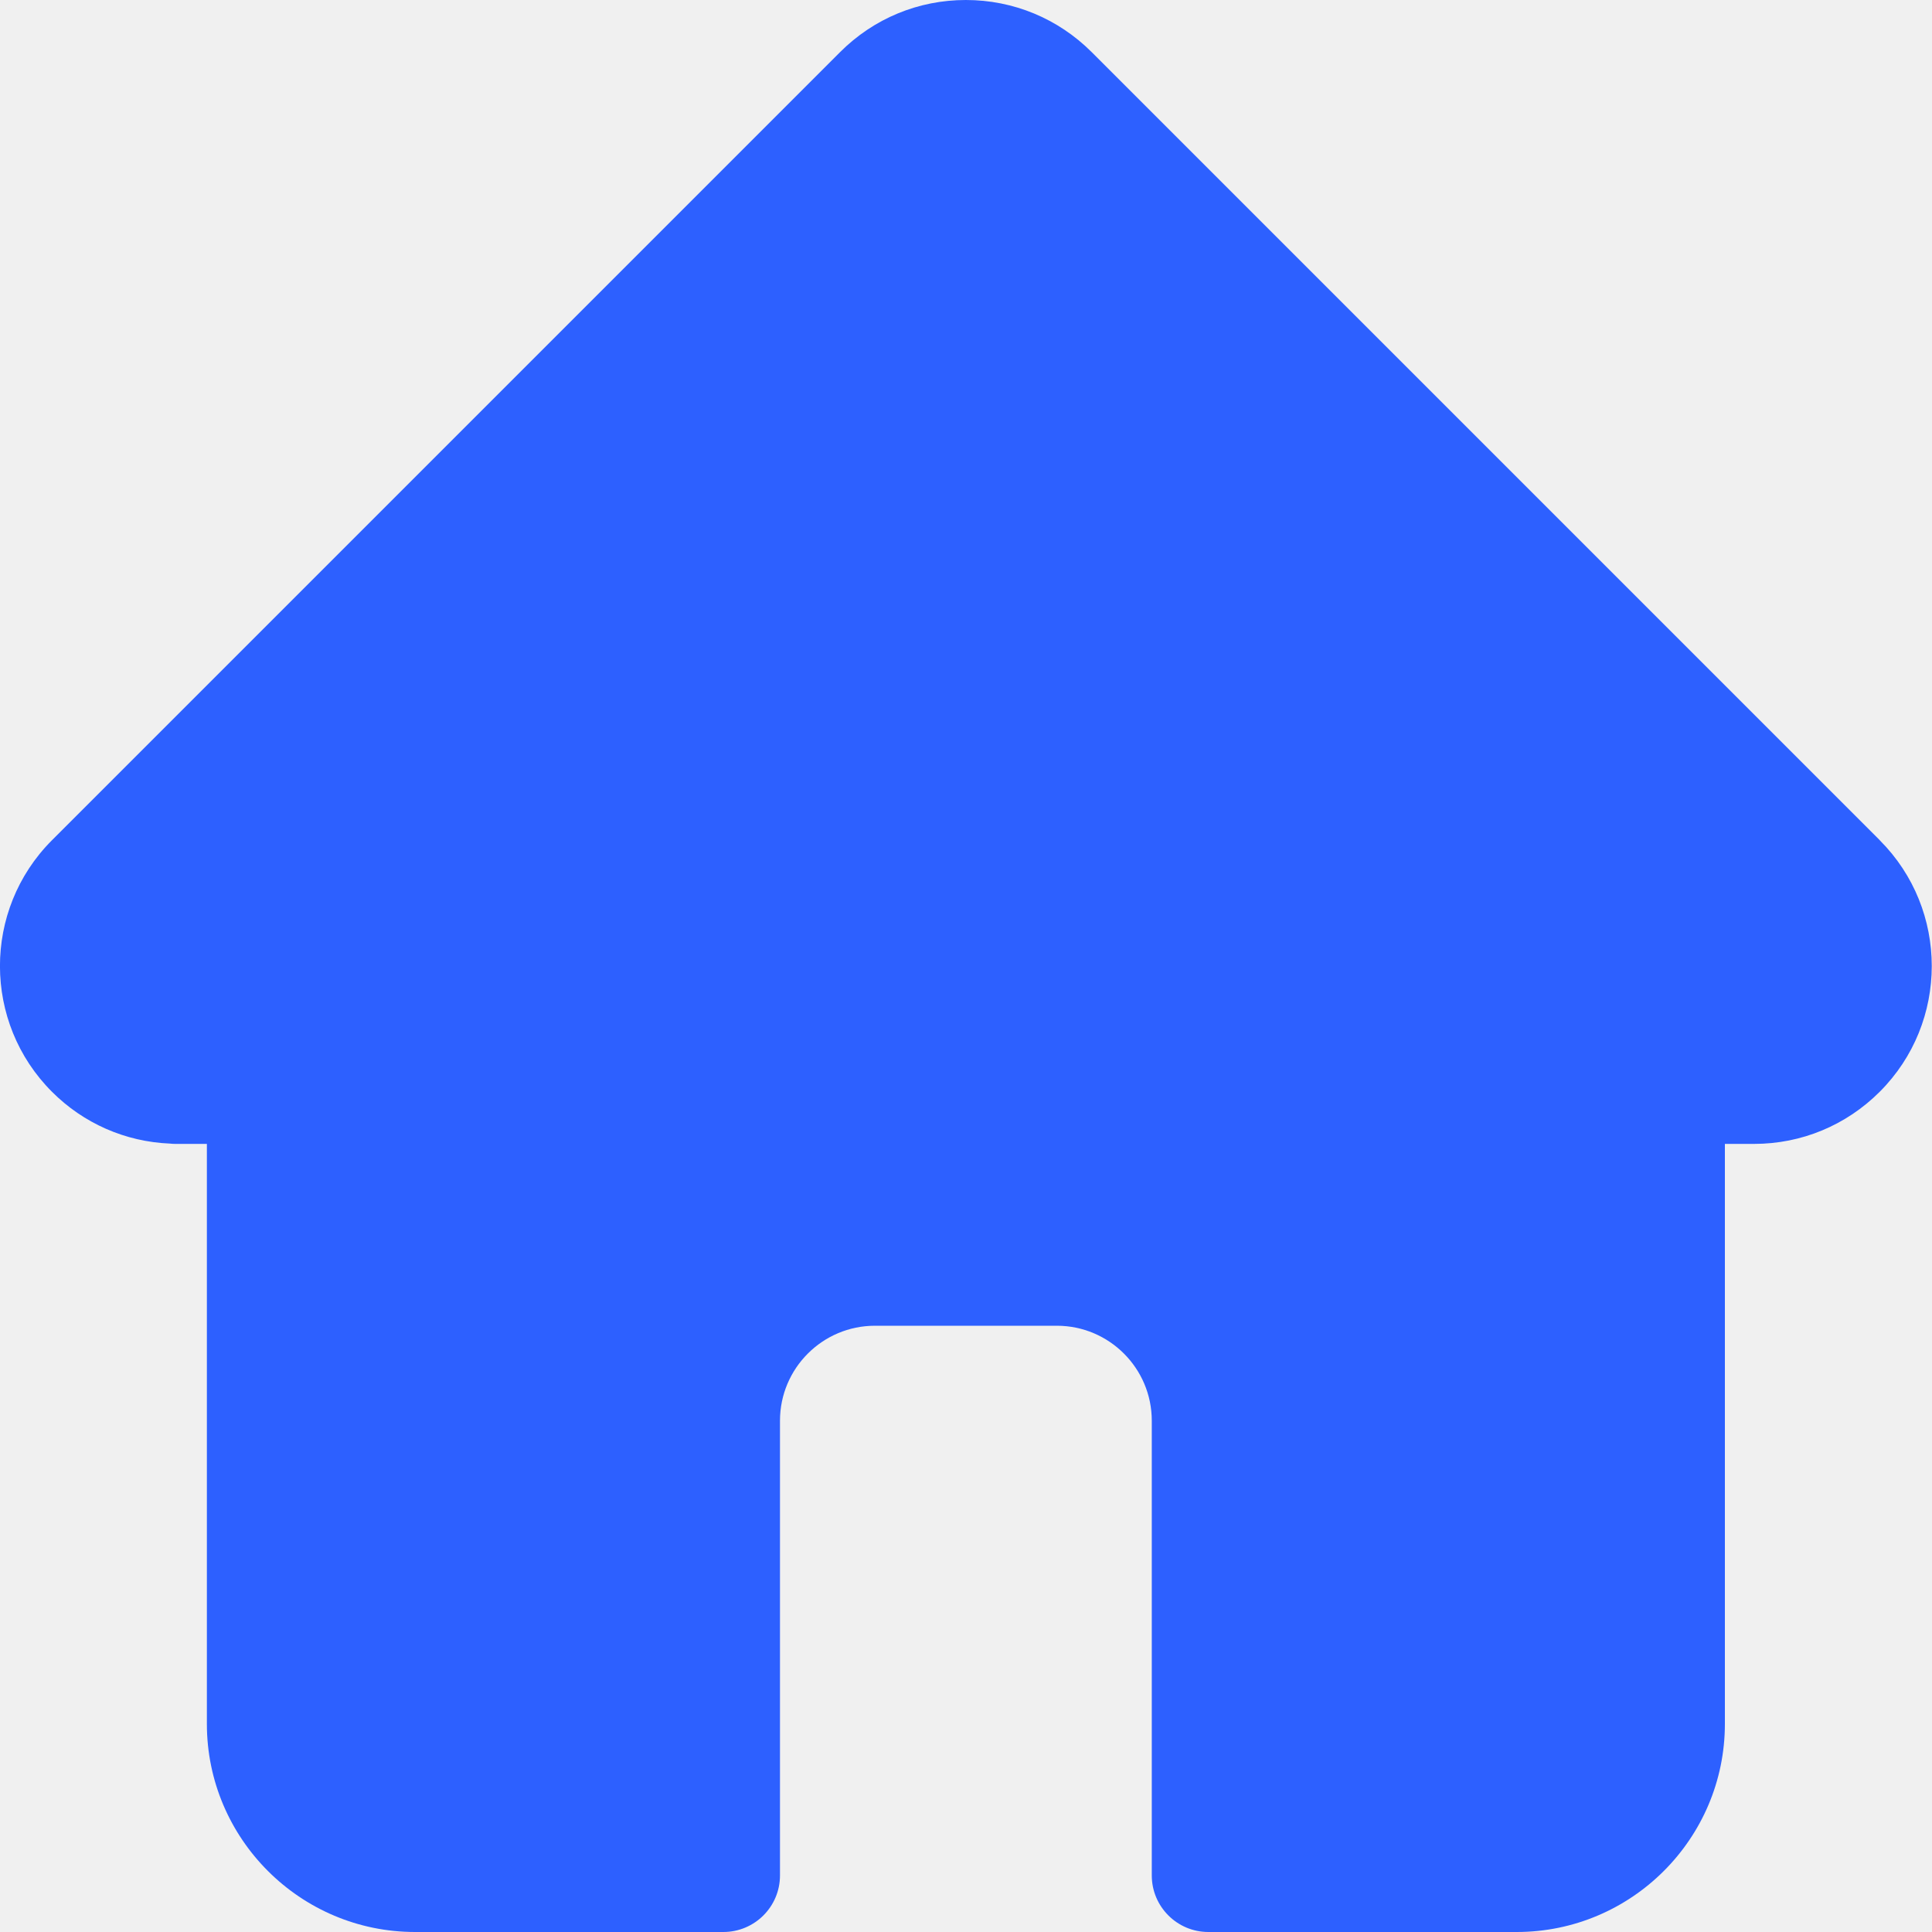
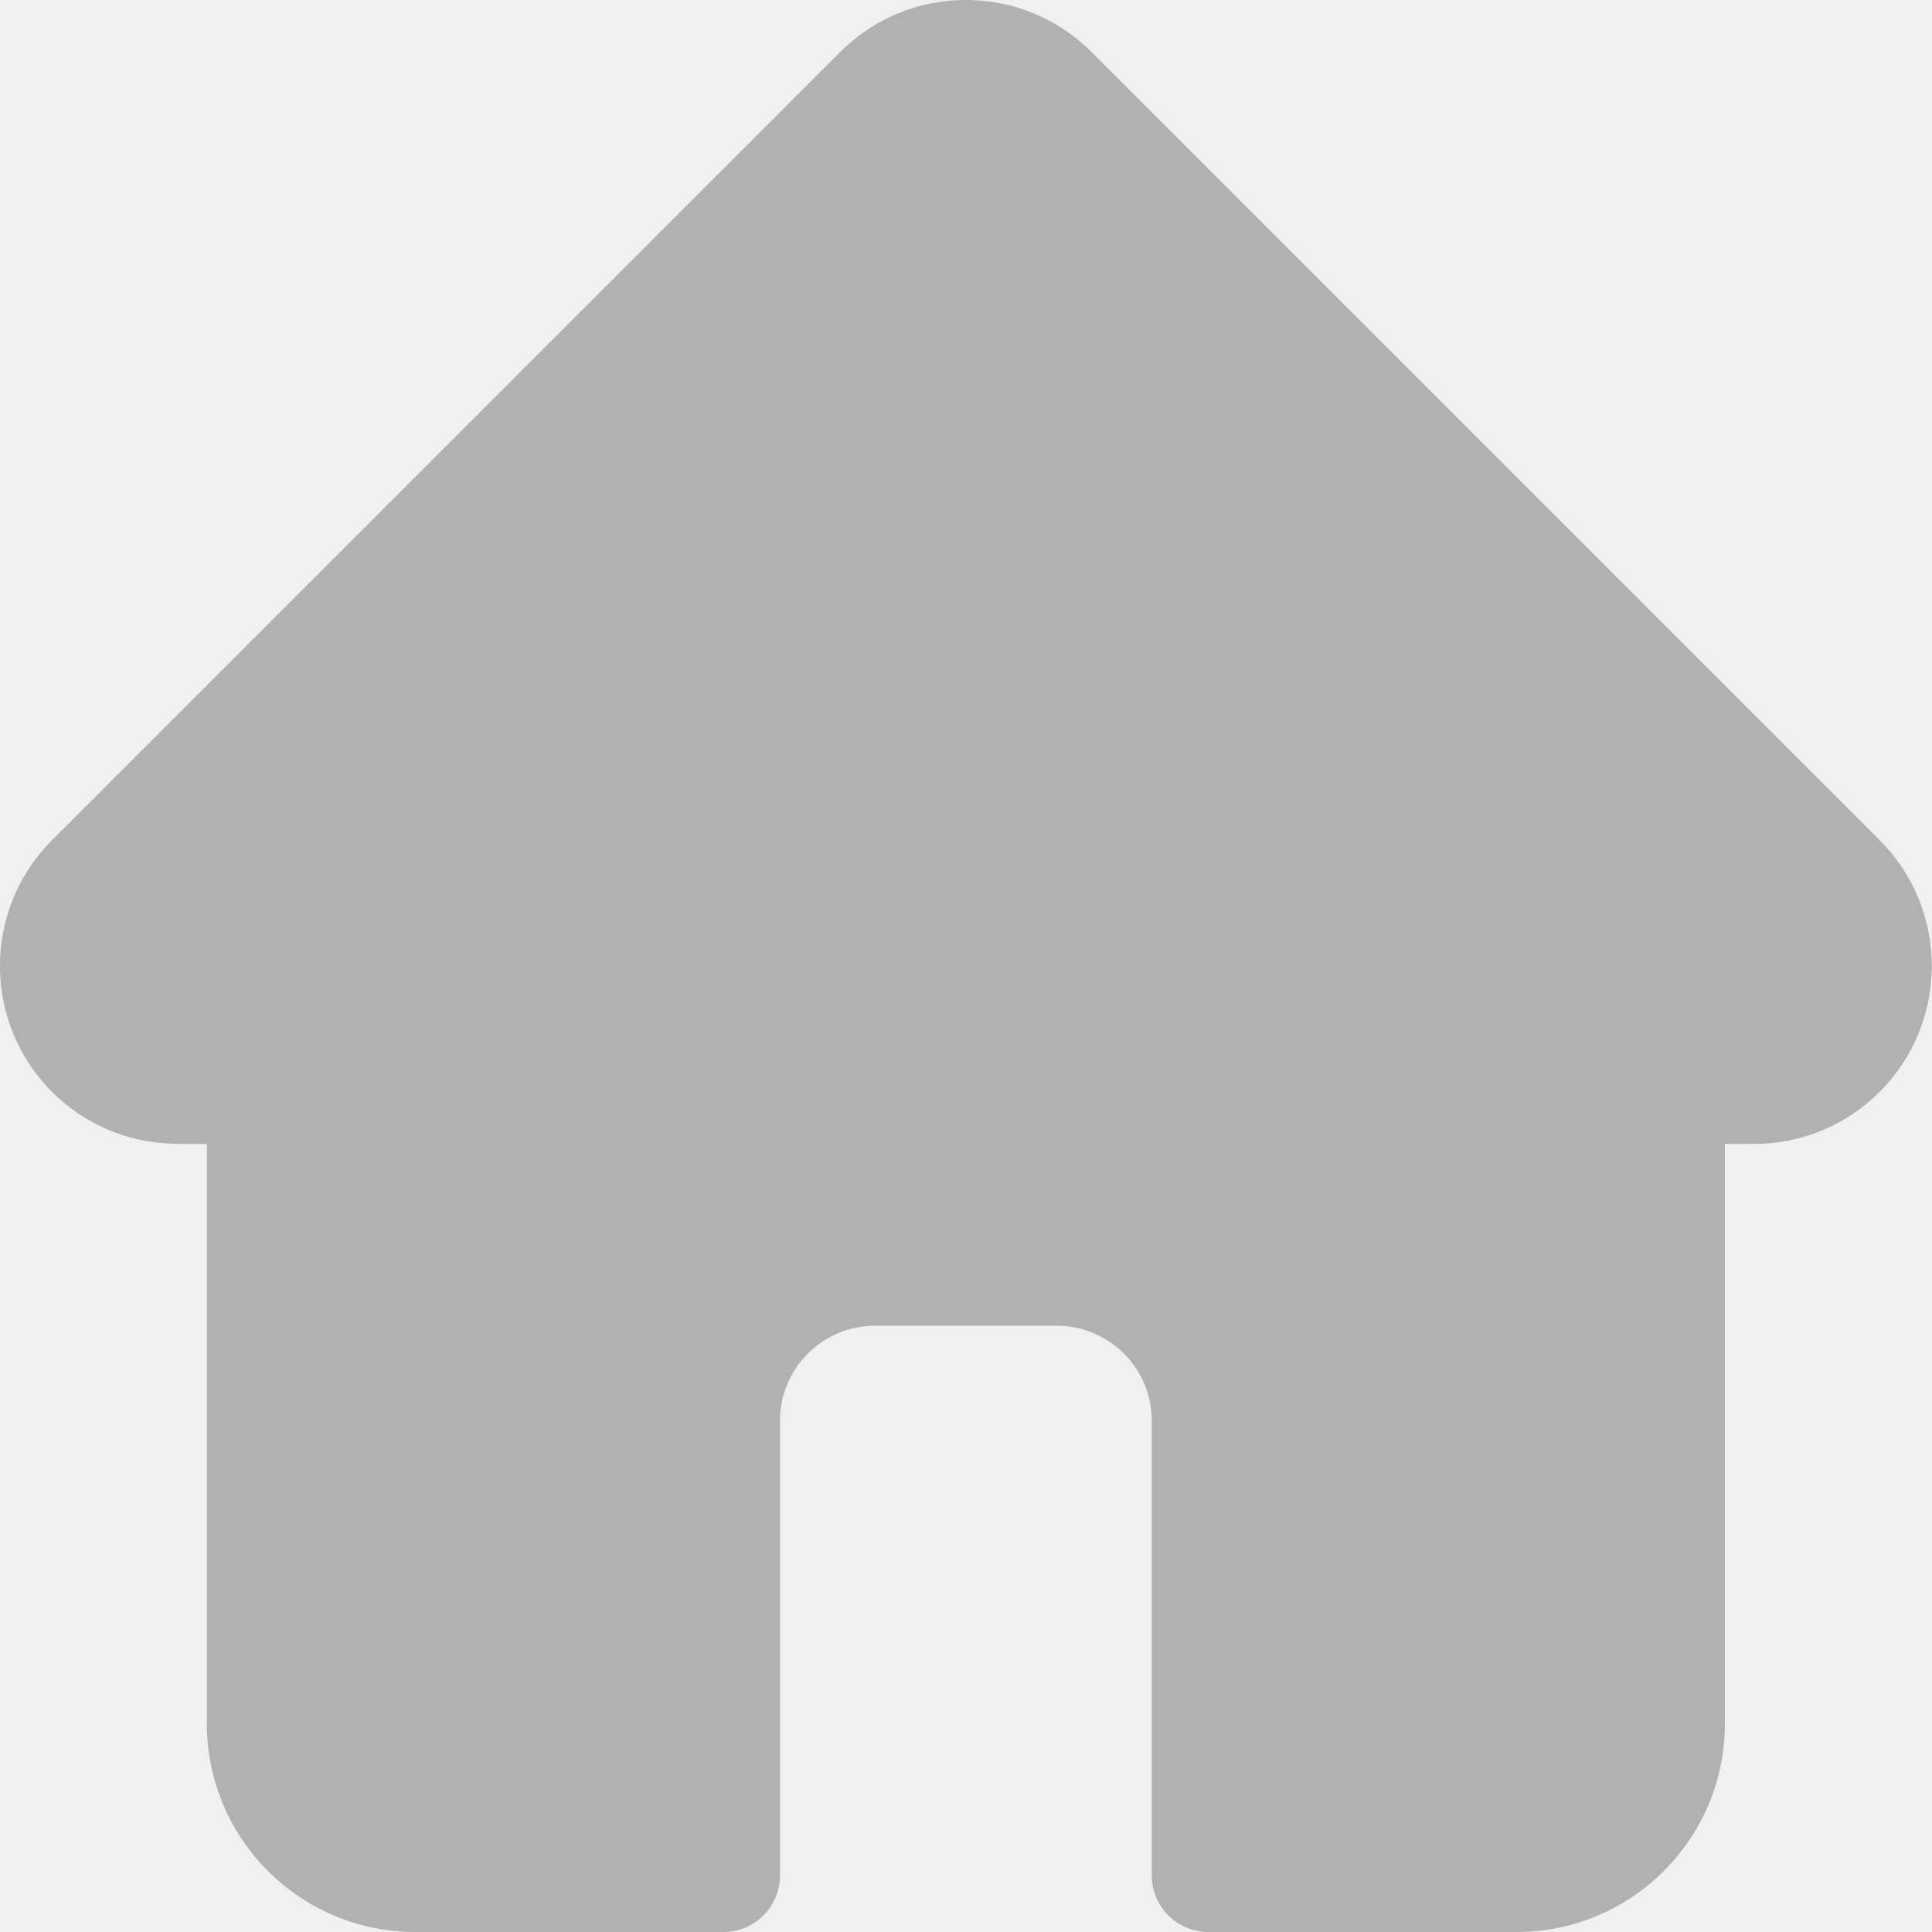
<svg xmlns="http://www.w3.org/2000/svg" width="25" height="25" viewBox="0 0 25 25" fill="none">
-   <g clip-path="url(#clip0_78_425)">
-     <path d="M24.325 10.874C24.325 10.873 24.324 10.873 24.324 10.872L14.126 0.674C13.691 0.24 13.113 0 12.498 0C11.884 0 11.306 0.239 10.871 0.674L0.678 10.867C0.675 10.87 0.671 10.874 0.668 10.877C-0.225 11.775 -0.223 13.232 0.672 14.127C1.081 14.537 1.622 14.774 2.199 14.798C2.223 14.801 2.247 14.802 2.27 14.802H2.677V22.307C2.677 23.792 3.885 25 5.371 25H9.36C9.765 25 10.093 24.672 10.093 24.268V18.384C10.093 17.706 10.644 17.155 11.322 17.155H13.675C14.353 17.155 14.904 17.706 14.904 18.384V24.268C14.904 24.672 15.232 25 15.636 25H19.626C21.111 25 22.32 23.792 22.32 22.307V14.802H22.697C23.311 14.802 23.889 14.562 24.324 14.127C25.221 13.23 25.221 11.771 24.325 10.874Z" fill="#2D60FF" />
-   </g>
-   <defs>
-     <clipPath id="clip0_78_425">
-       <rect width="25" height="25" fill="white" />
-     </clipPath>
-   </defs>
+   <path d="M24.325 10.874C24.325 10.873 24.324 10.873 24.324 10.872L14.126 0.674C13.691 0.24 13.113 0 12.498 0C11.884 0 11.306 0.239 10.871 0.674L0.678 10.867C0.675 10.87 0.671 10.874 0.668 10.877C-0.225 11.775 -0.223 13.232 0.672 14.127C1.081 14.537 1.622 14.774 2.199 14.798C2.223 14.801 2.247 14.802 2.27 14.802H2.677V22.307C2.677 23.792 3.885 25 5.371 25H9.36C9.765 25 10.093 24.672 10.093 24.268V18.384C10.093 17.706 10.644 17.155 11.322 17.155H13.675C14.353 17.155 14.904 17.706 14.904 18.384V24.268C14.904 24.672 15.232 25 15.636 25H19.626C21.111 25 22.32 23.792 22.32 22.307V14.802H22.697C23.311 14.802 23.889 14.562 24.324 14.127C25.221 13.23 25.221 11.771 24.325 10.874Z" fill="#B1B1B1" />
</svg>
